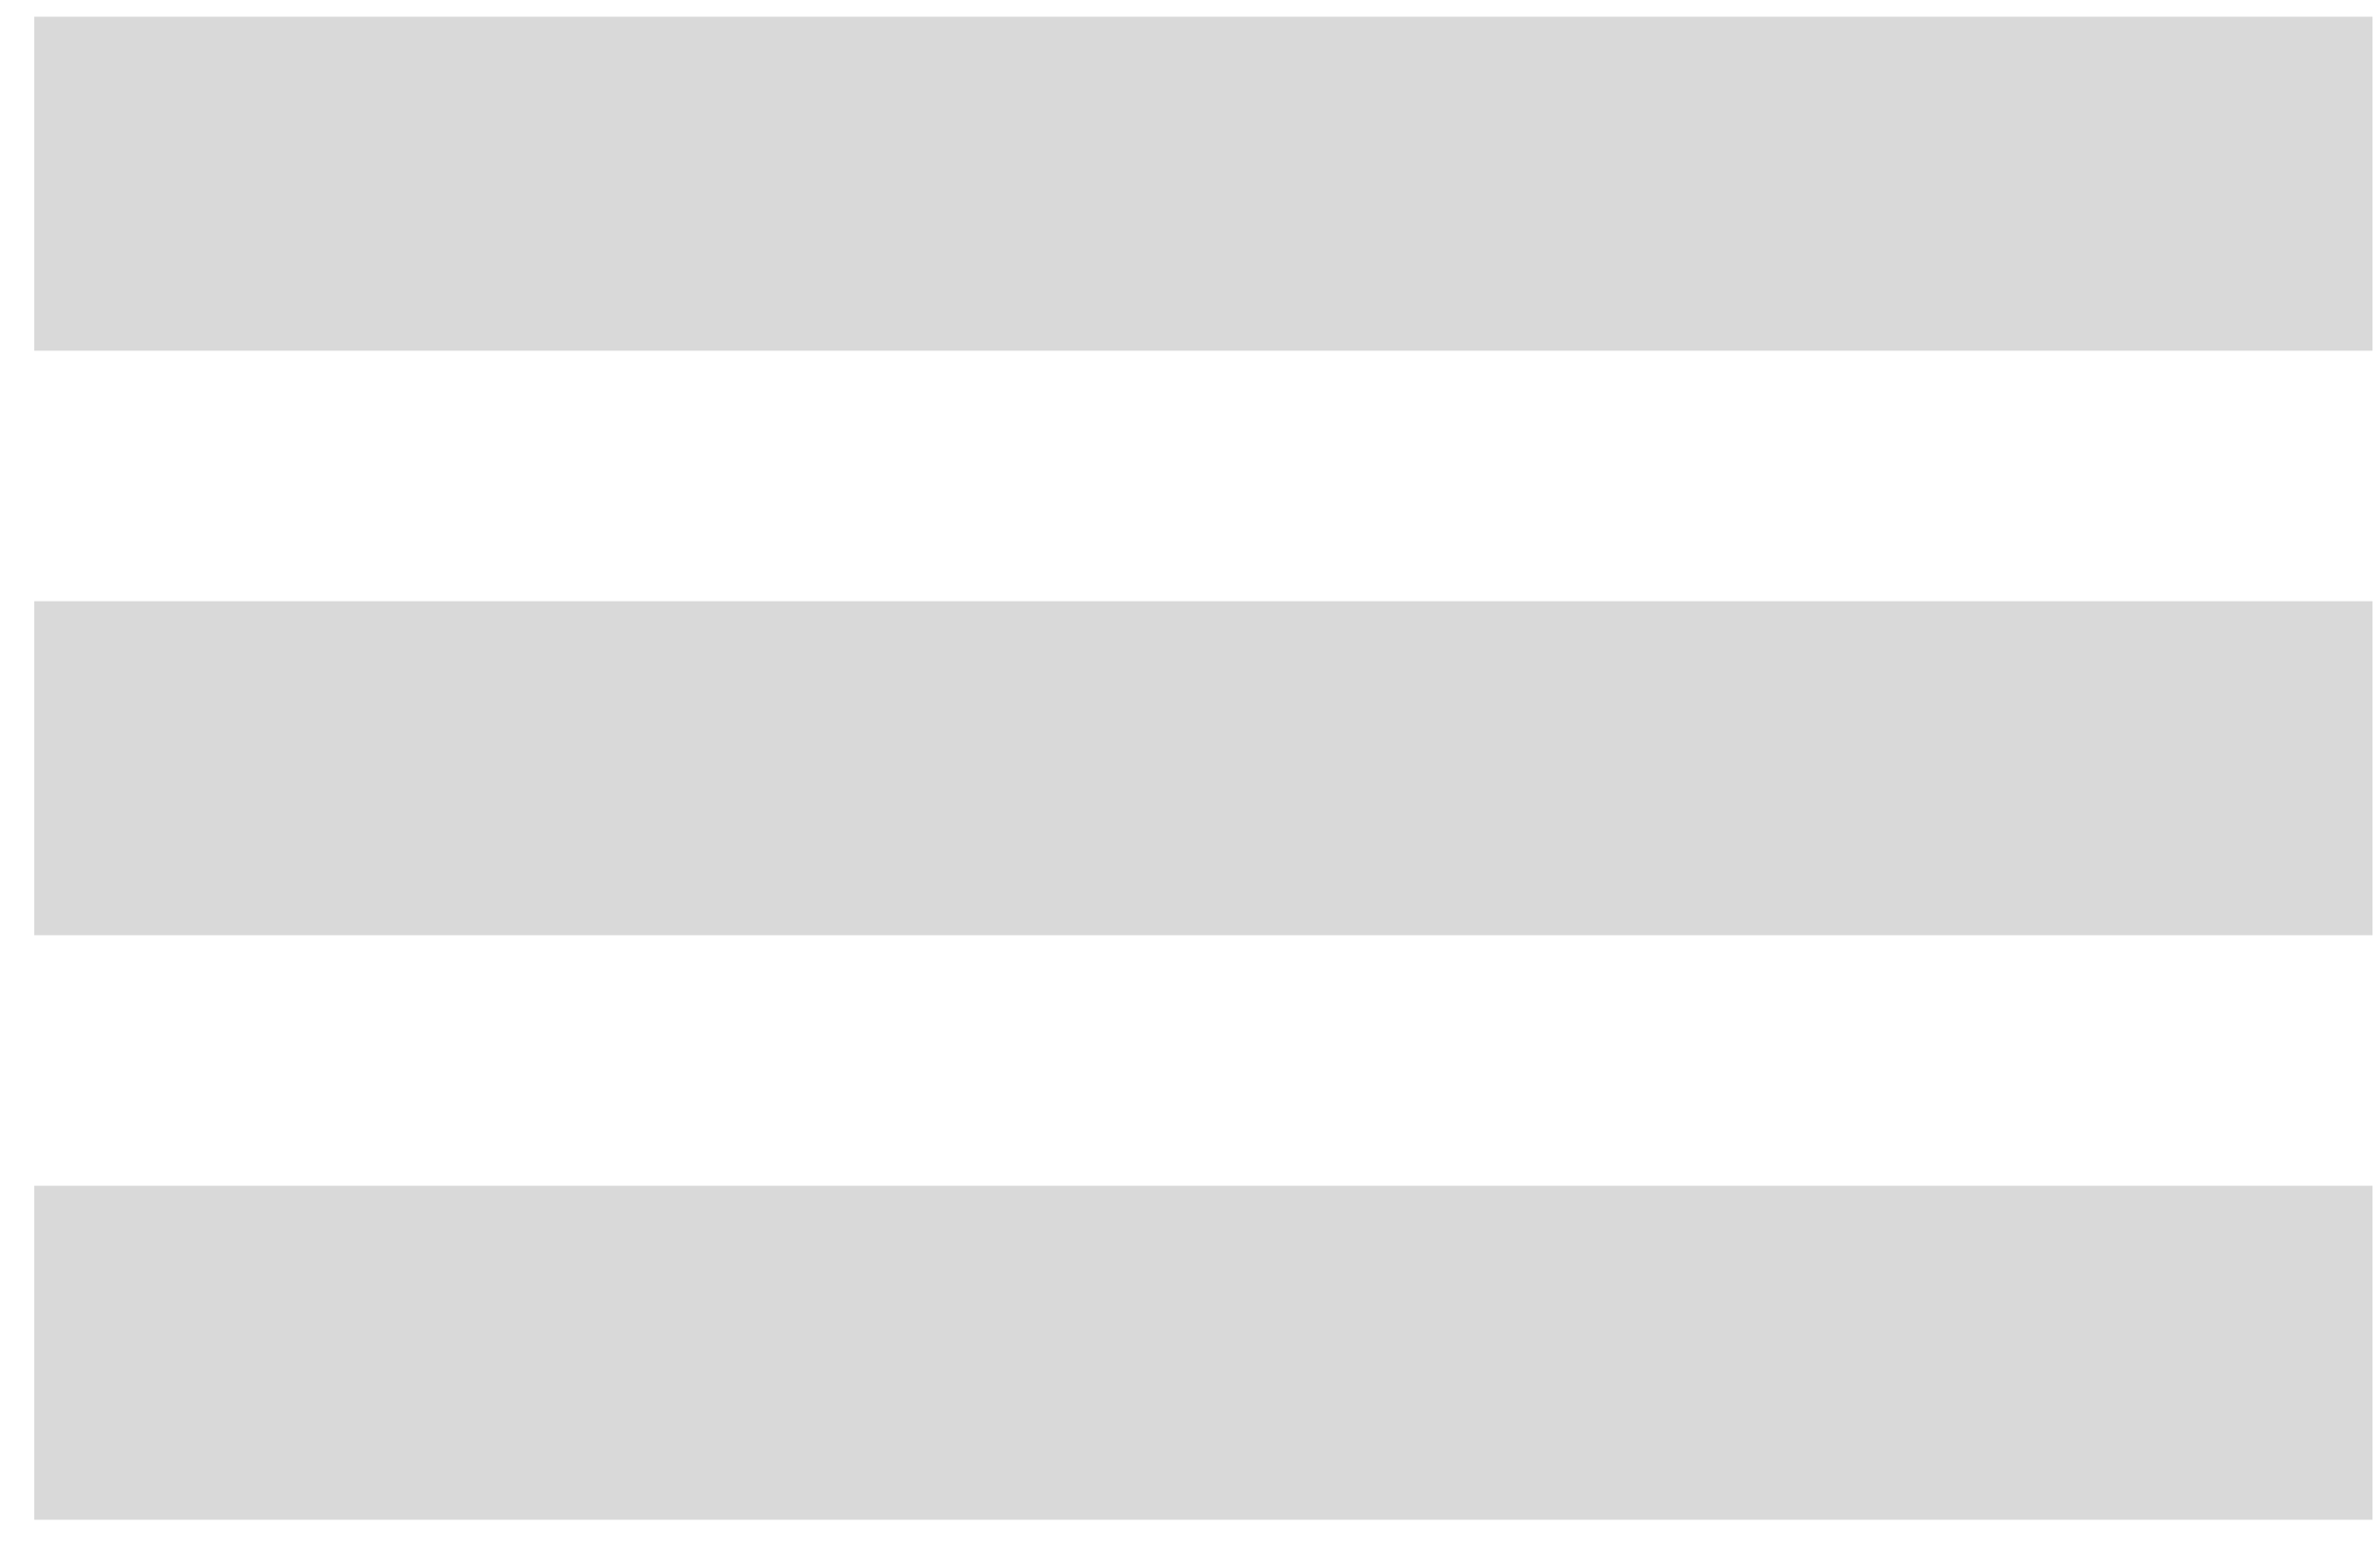
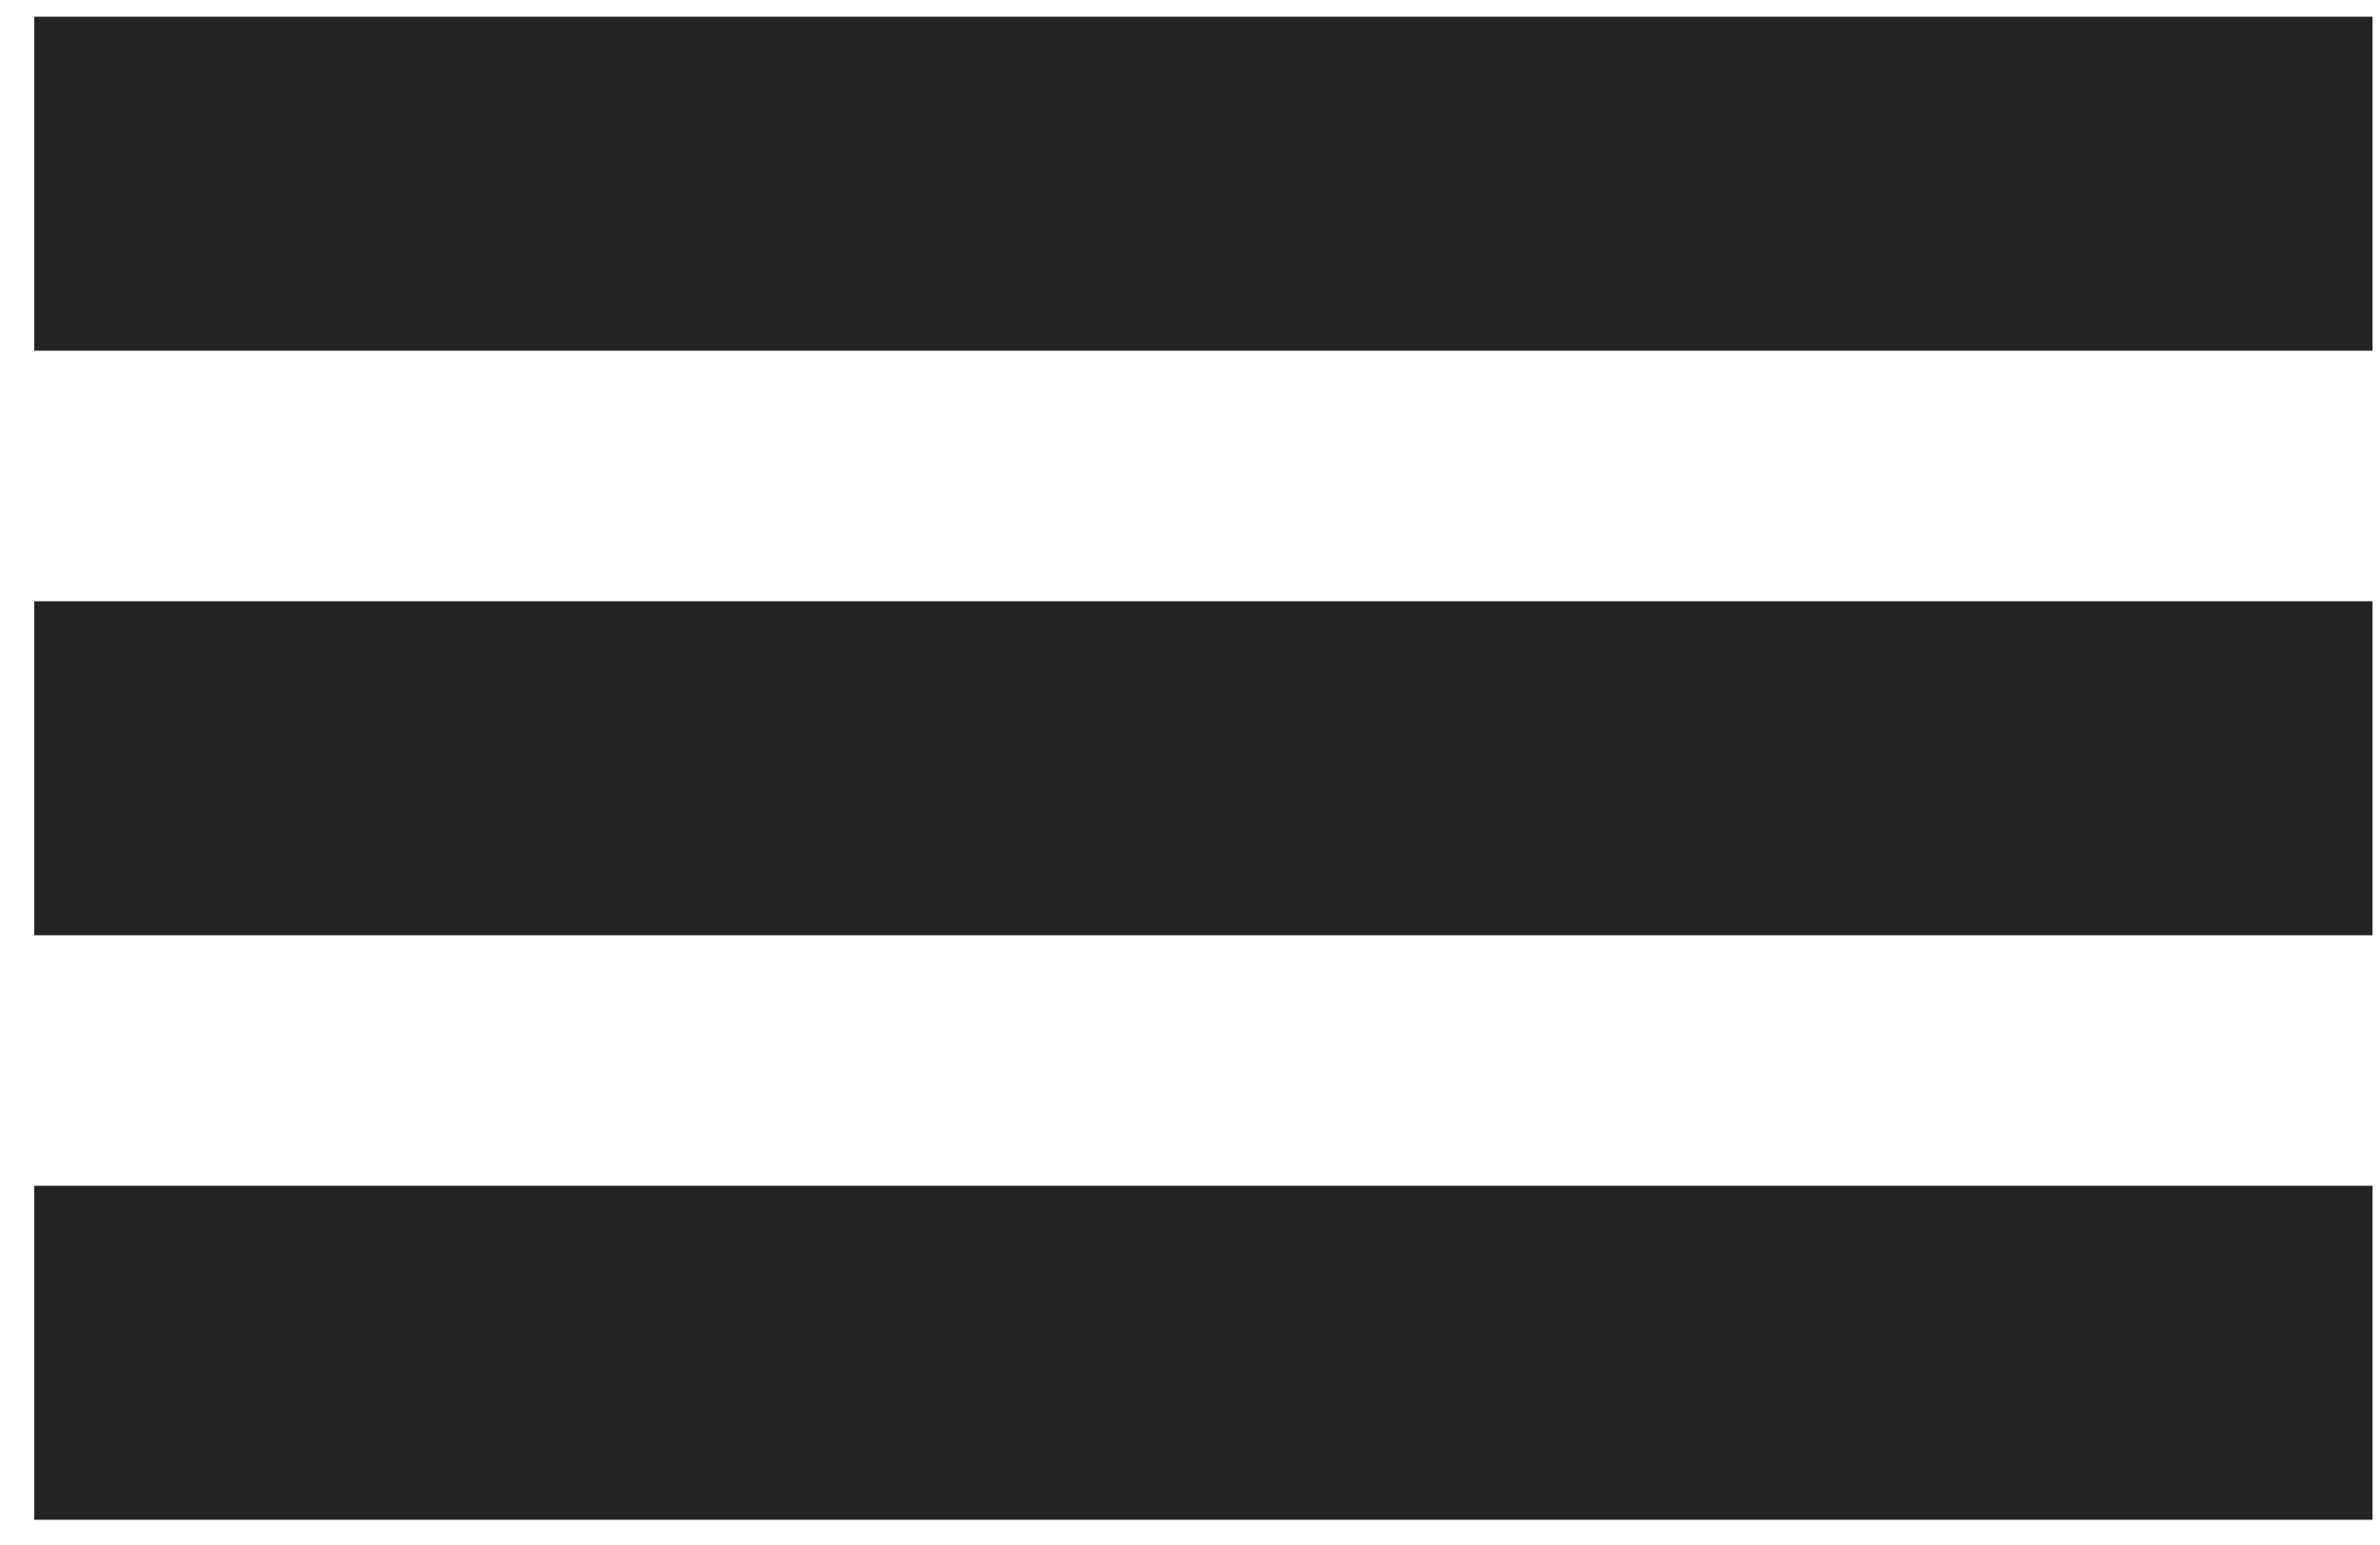
<svg xmlns="http://www.w3.org/2000/svg" width="57" height="37" viewBox="0 0 57 37" fill="none">
-   <rect x="0.821" y="0.4" width="56" height="8" fill="#D9D9D9" />
-   <rect x="0.821" y="28.4" width="56" height="8" fill="#D9D9D9" />
-   <rect x="0.821" y="14.4" width="56" height="8" fill="#D9D9D9" />
+   <rect x="0.821" y="0.4" width="56" height="8" fill="#232323" />
+   <rect x="0.821" y="28.4" width="56" height="8" fill="#232323" />
+   <rect x="0.821" y="14.4" width="56" height="8" fill="#232323" />
</svg>
